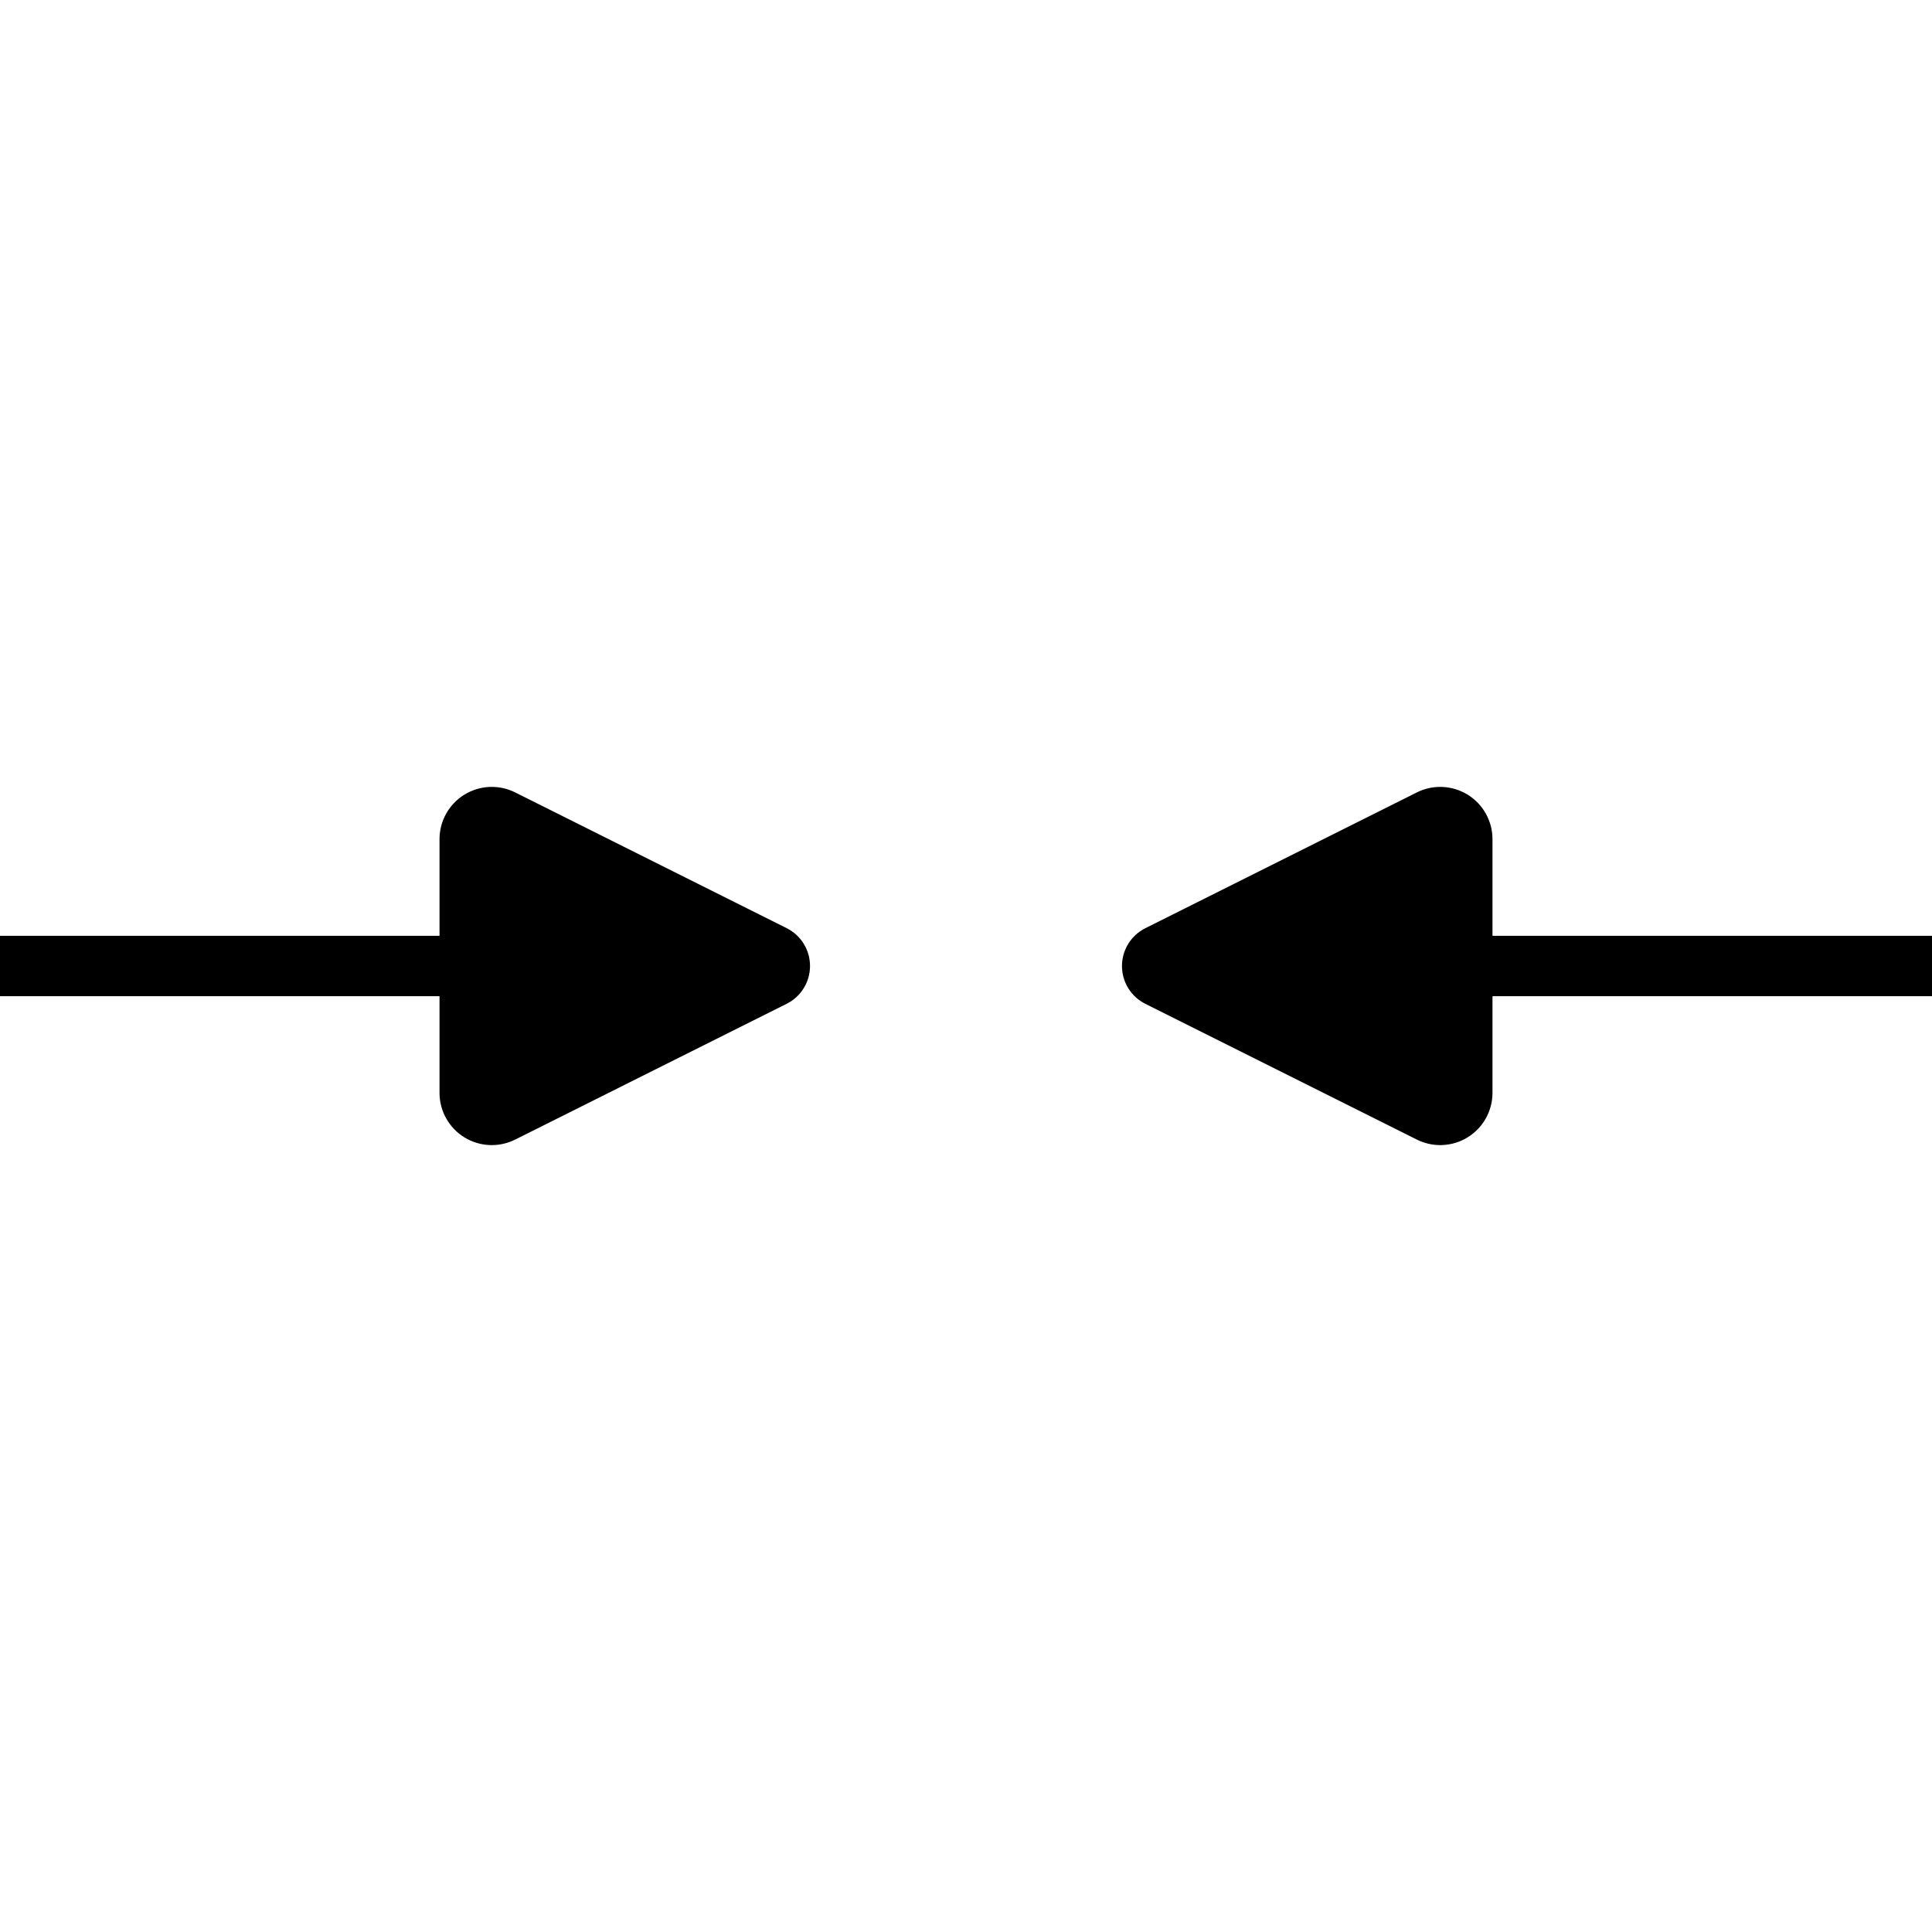
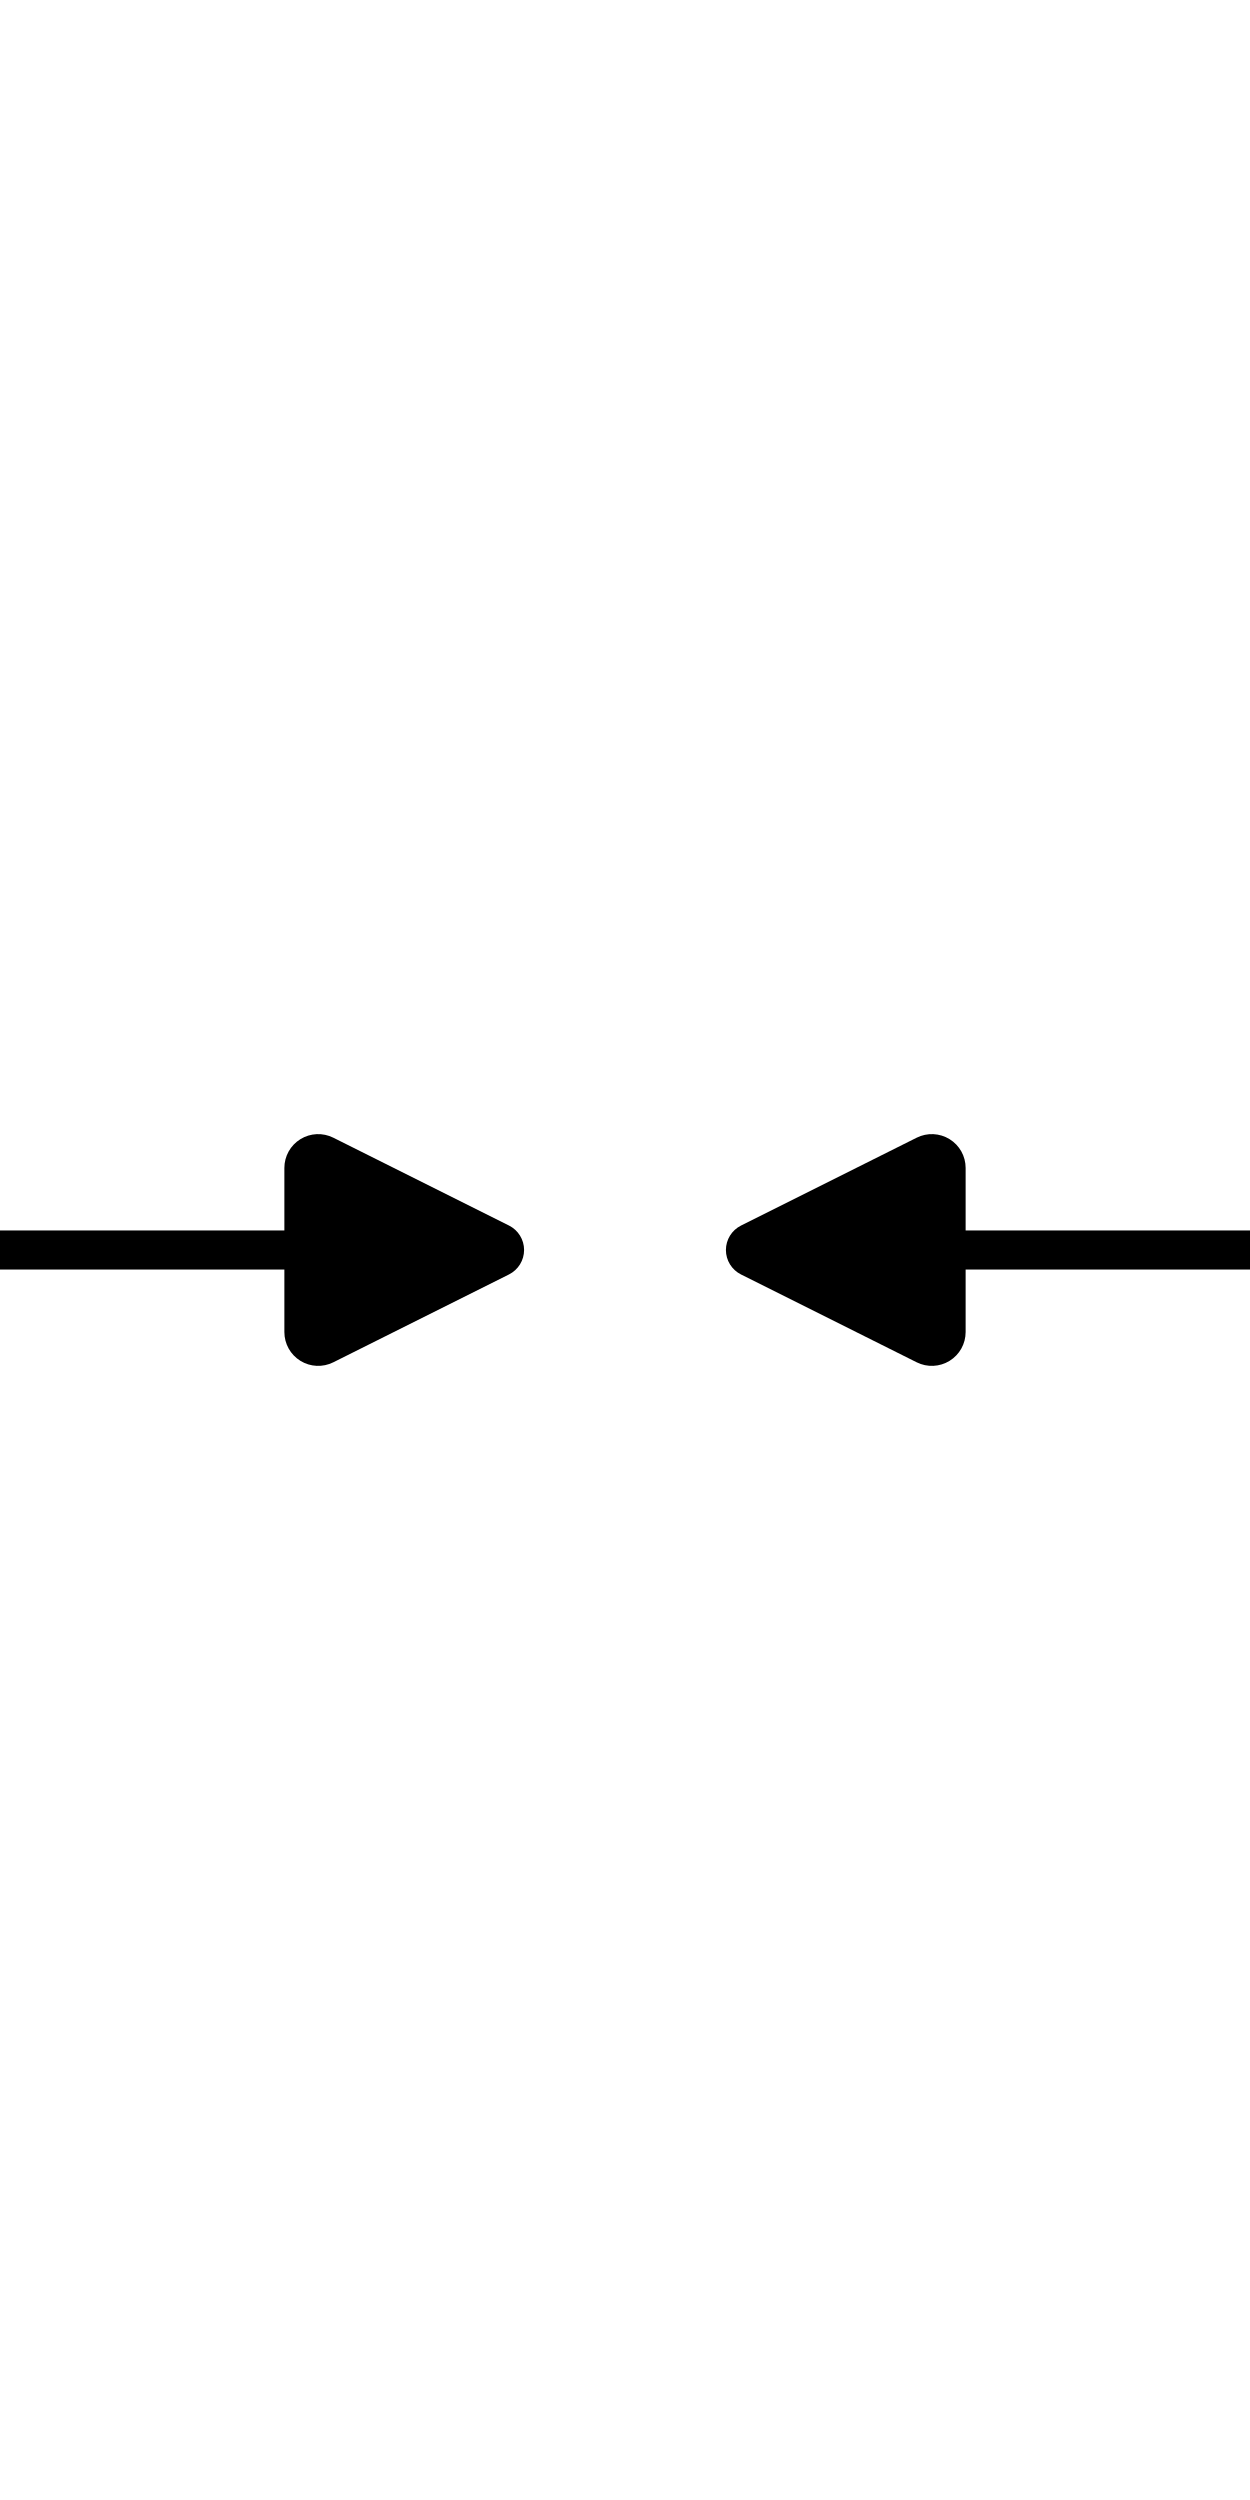
- <svg xmlns="http://www.w3.org/2000/svg" width="48" height="48" viewBox="0 0 12.7 12.7" version="1.1" id="svg1">
+ <svg xmlns="http://www.w3.org/2000/svg" width="48" height="96" viewBox="0 0 12.7 25.4" version="1.1" id="svg1">
  <defs id="defs1">
    <marker style="overflow:visible" id="RoundedArrow" refX="0" refY="0" orient="auto-start-reverse" markerWidth="1" markerHeight="1" viewBox="0 0 1 1" preserveAspectRatio="xMidYMid">
      <path transform="scale(0.7)" d="m -0.211,-4.106 6.422,3.211 a 1,1 90 0 1 0,1.789 L -0.211,4.106 A 1.236,1.236 31.717 0 1 -2,3 v -6 a 1.236,1.236 148.283 0 1 1.789,-1.106 z" style="fill:context-stroke;fill-rule:evenodd;stroke:none" id="path8" />
    </marker>
    <marker style="overflow:visible" id="RoundedArrow-7" refX="0" refY="0" orient="auto-start-reverse" markerWidth="1" markerHeight="1" viewBox="0 0 1 1" preserveAspectRatio="xMidYMid">
      <path transform="scale(0.7)" d="m -0.211,-4.106 6.422,3.211 a 1,1 90 0 1 0,1.789 L -0.211,4.106 A 1.236,1.236 31.717 0 1 -2,3 v -6 a 1.236,1.236 148.283 0 1 1.789,-1.106 z" style="fill:context-stroke;fill-rule:evenodd;stroke:none" id="path8-5" />
    </marker>
  </defs>
  <g id="layer1">
-     <path style="fill:none;stroke:#000000;stroke-width:0.397;stroke-linecap:butt;stroke-linejoin:miter;stroke-dasharray:none;stroke-opacity:1;marker-end:url(#RoundedArrow)" d="M 0,6.35 H 3.445" id="path1" />
-     <path style="fill:none;stroke:#000000;stroke-width:0.397;stroke-linecap:butt;stroke-linejoin:miter;stroke-dasharray:none;stroke-opacity:1;marker-end:url(#RoundedArrow-7)" d="M 12.7,6.35 H 9.255" id="path1-5" />
+     <g id="g1" transform="translate(0,6.35)">
+       <path style="fill:none;stroke:#000000;stroke-width:0.397;stroke-linecap:butt;stroke-linejoin:miter;stroke-dasharray:none;stroke-opacity:1;marker-end:url(#RoundedArrow)" d="M 0,6.35 H 3.445" id="path1" />
+       <path style="fill:none;stroke:#000000;stroke-width:0.397;stroke-linecap:butt;stroke-linejoin:miter;stroke-dasharray:none;stroke-opacity:1;marker-end:url(#RoundedArrow-7)" d="M 12.7,6.35 H 9.255" id="path1-5" />
+     </g>
  </g>
</svg>
